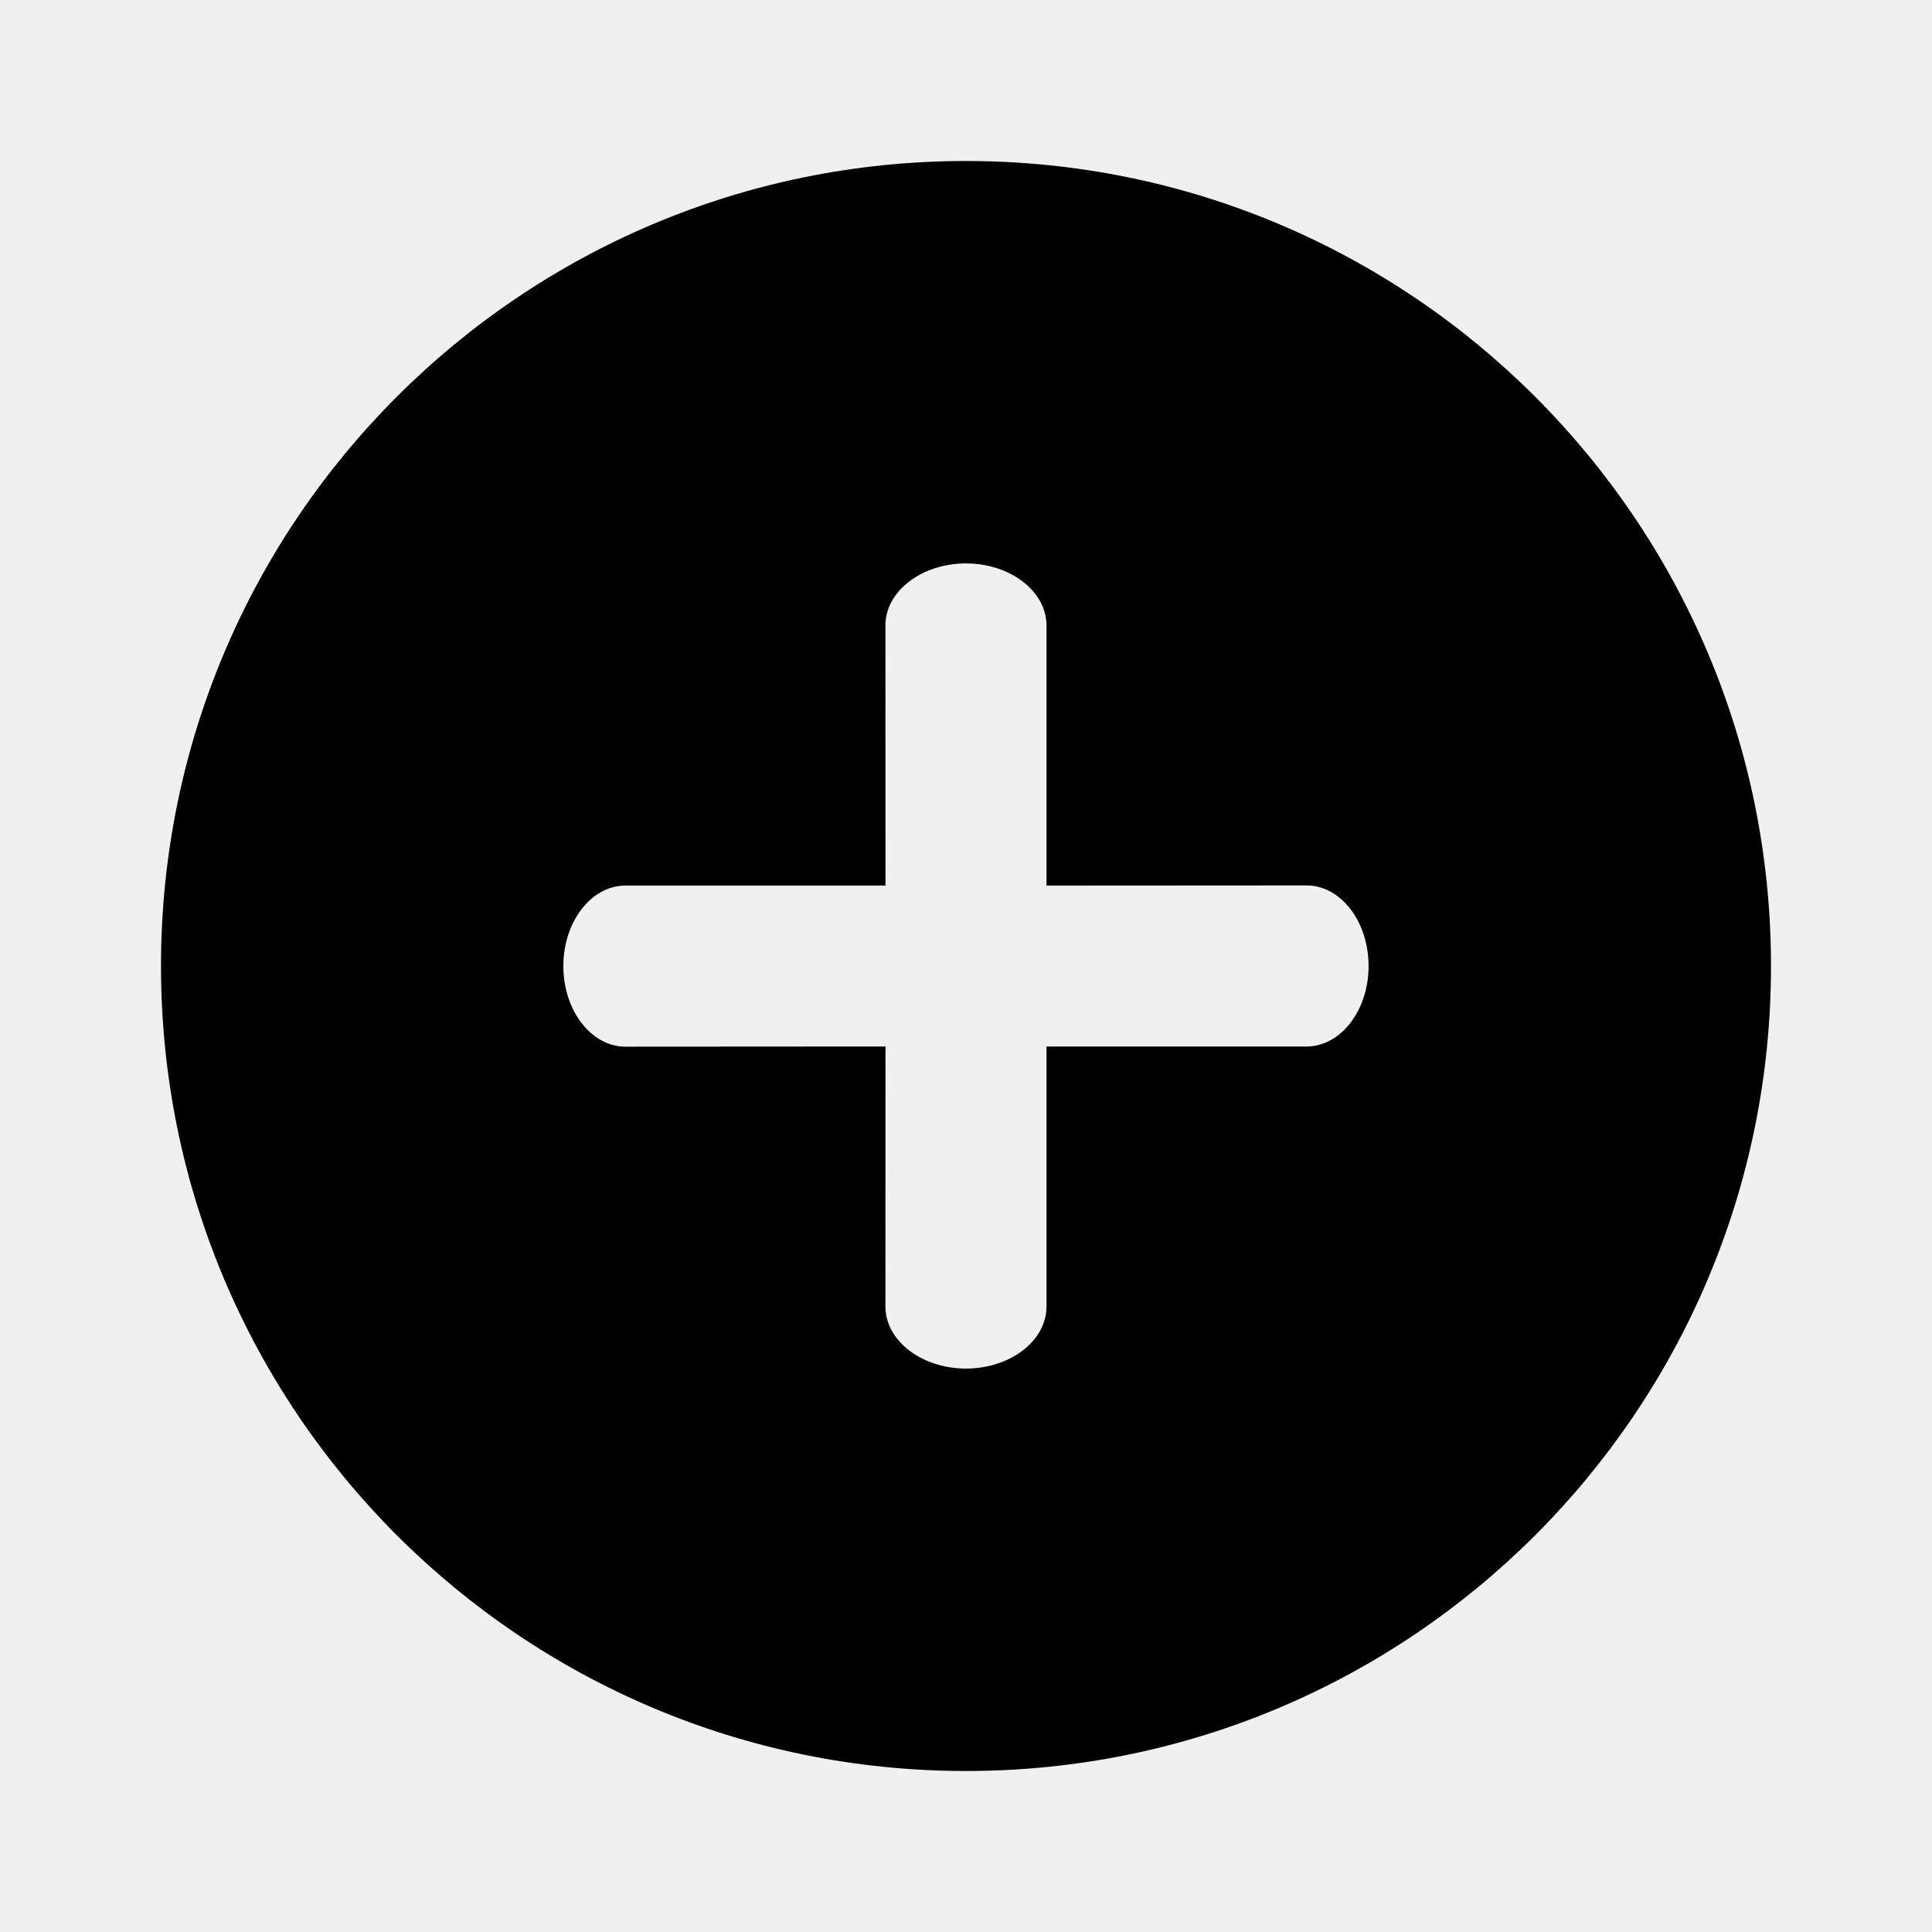
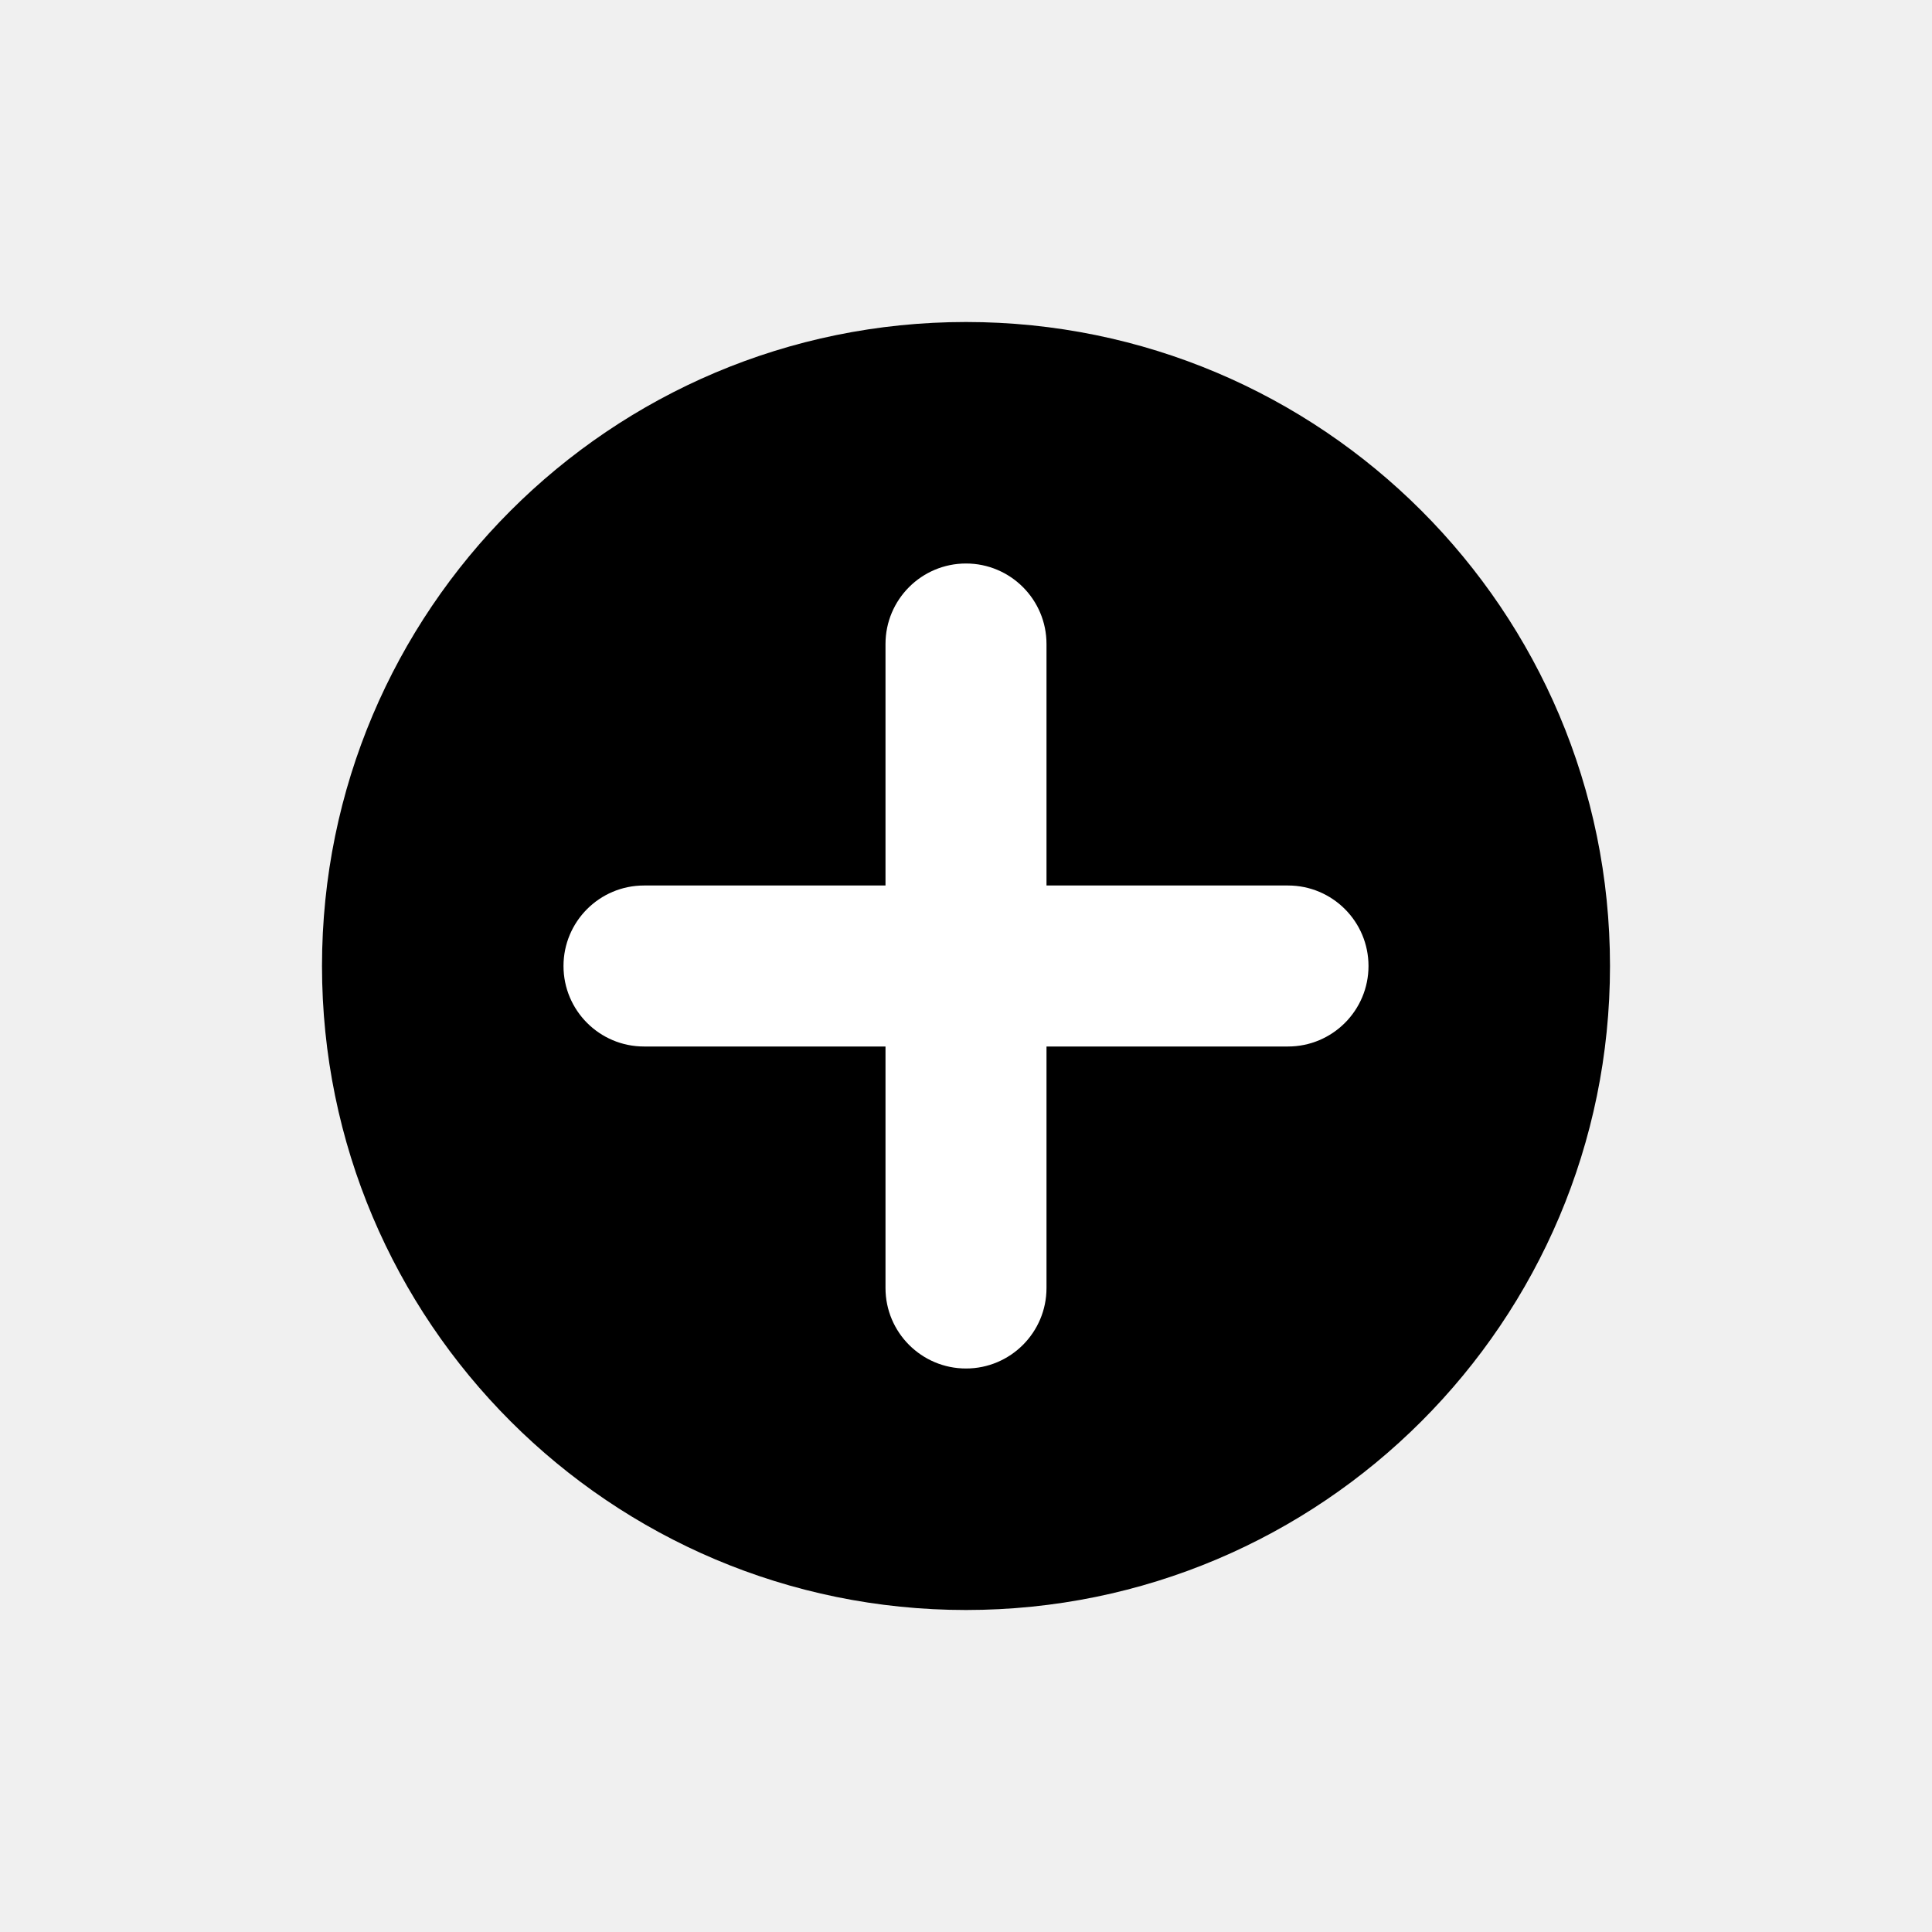
- <svg xmlns="http://www.w3.org/2000/svg" version="1.1" viewBox="0 0 24 24">
-   <path transform="translate(2 2)" d="M11,11 L14.231,11 C14.656,10.999 15.001,10.552 15.001,10 C15.001,9.447 14.655,8.999 14.231,8.999 L11,9.001 L11,5.769 C10.999,5.344 10.551,5 9.999,4.999 C9.447,5 8.999,5.345 8.999,5.769 L9,9.001 L5.769,9.001 C5.344,9.001 4.999,9.449 4.998,10.001 C4.999,10.553 5.344,11.002 5.769,11.002 L9,11 L8.999,14.231 C9,14.656 9.448,15 10,15.001 C10.552,15 11,14.655 11,14.231 L11,11 Z M10,20 C4.477,20 0,15.523 0,10 C0,4.477 4.477,0 10,0 C15.523,0 20,4.477 20,10 C20,15.523 15.523,20 10,20 Z" id="a" />
+ <svg xmlns="http://www.w3.org/2000/svg" viewBox="0 0 24 24">
+   <path id="plus-a" d="M12,20 C7.582,20 4,16.418 4,12 C4,7.582 7.582,4 12,4 C16.418,4 20,7.582 20,12 C20,16.418 16.418,20 12,20 Z" />
+   <path fill="#FFF" id="plus-b" d="M13,11 L16,11 C16.552,11 17,11.448 17,12 C17,12.552 16.552,13 16,13 L13,13 L13,16 C13,16.552 12.552,17 12,17 C11.448,17 11,16.552 11,16 L11,13 L8,13 C7.448,13 7,12.552 7,12 C7,11.448 7.448,11 8,11 L11,11 L11,8 C11,7.448 11.448,7 12,7 C12.552,7 13,7.448 13,8 L13,11 Z" />
</svg>
